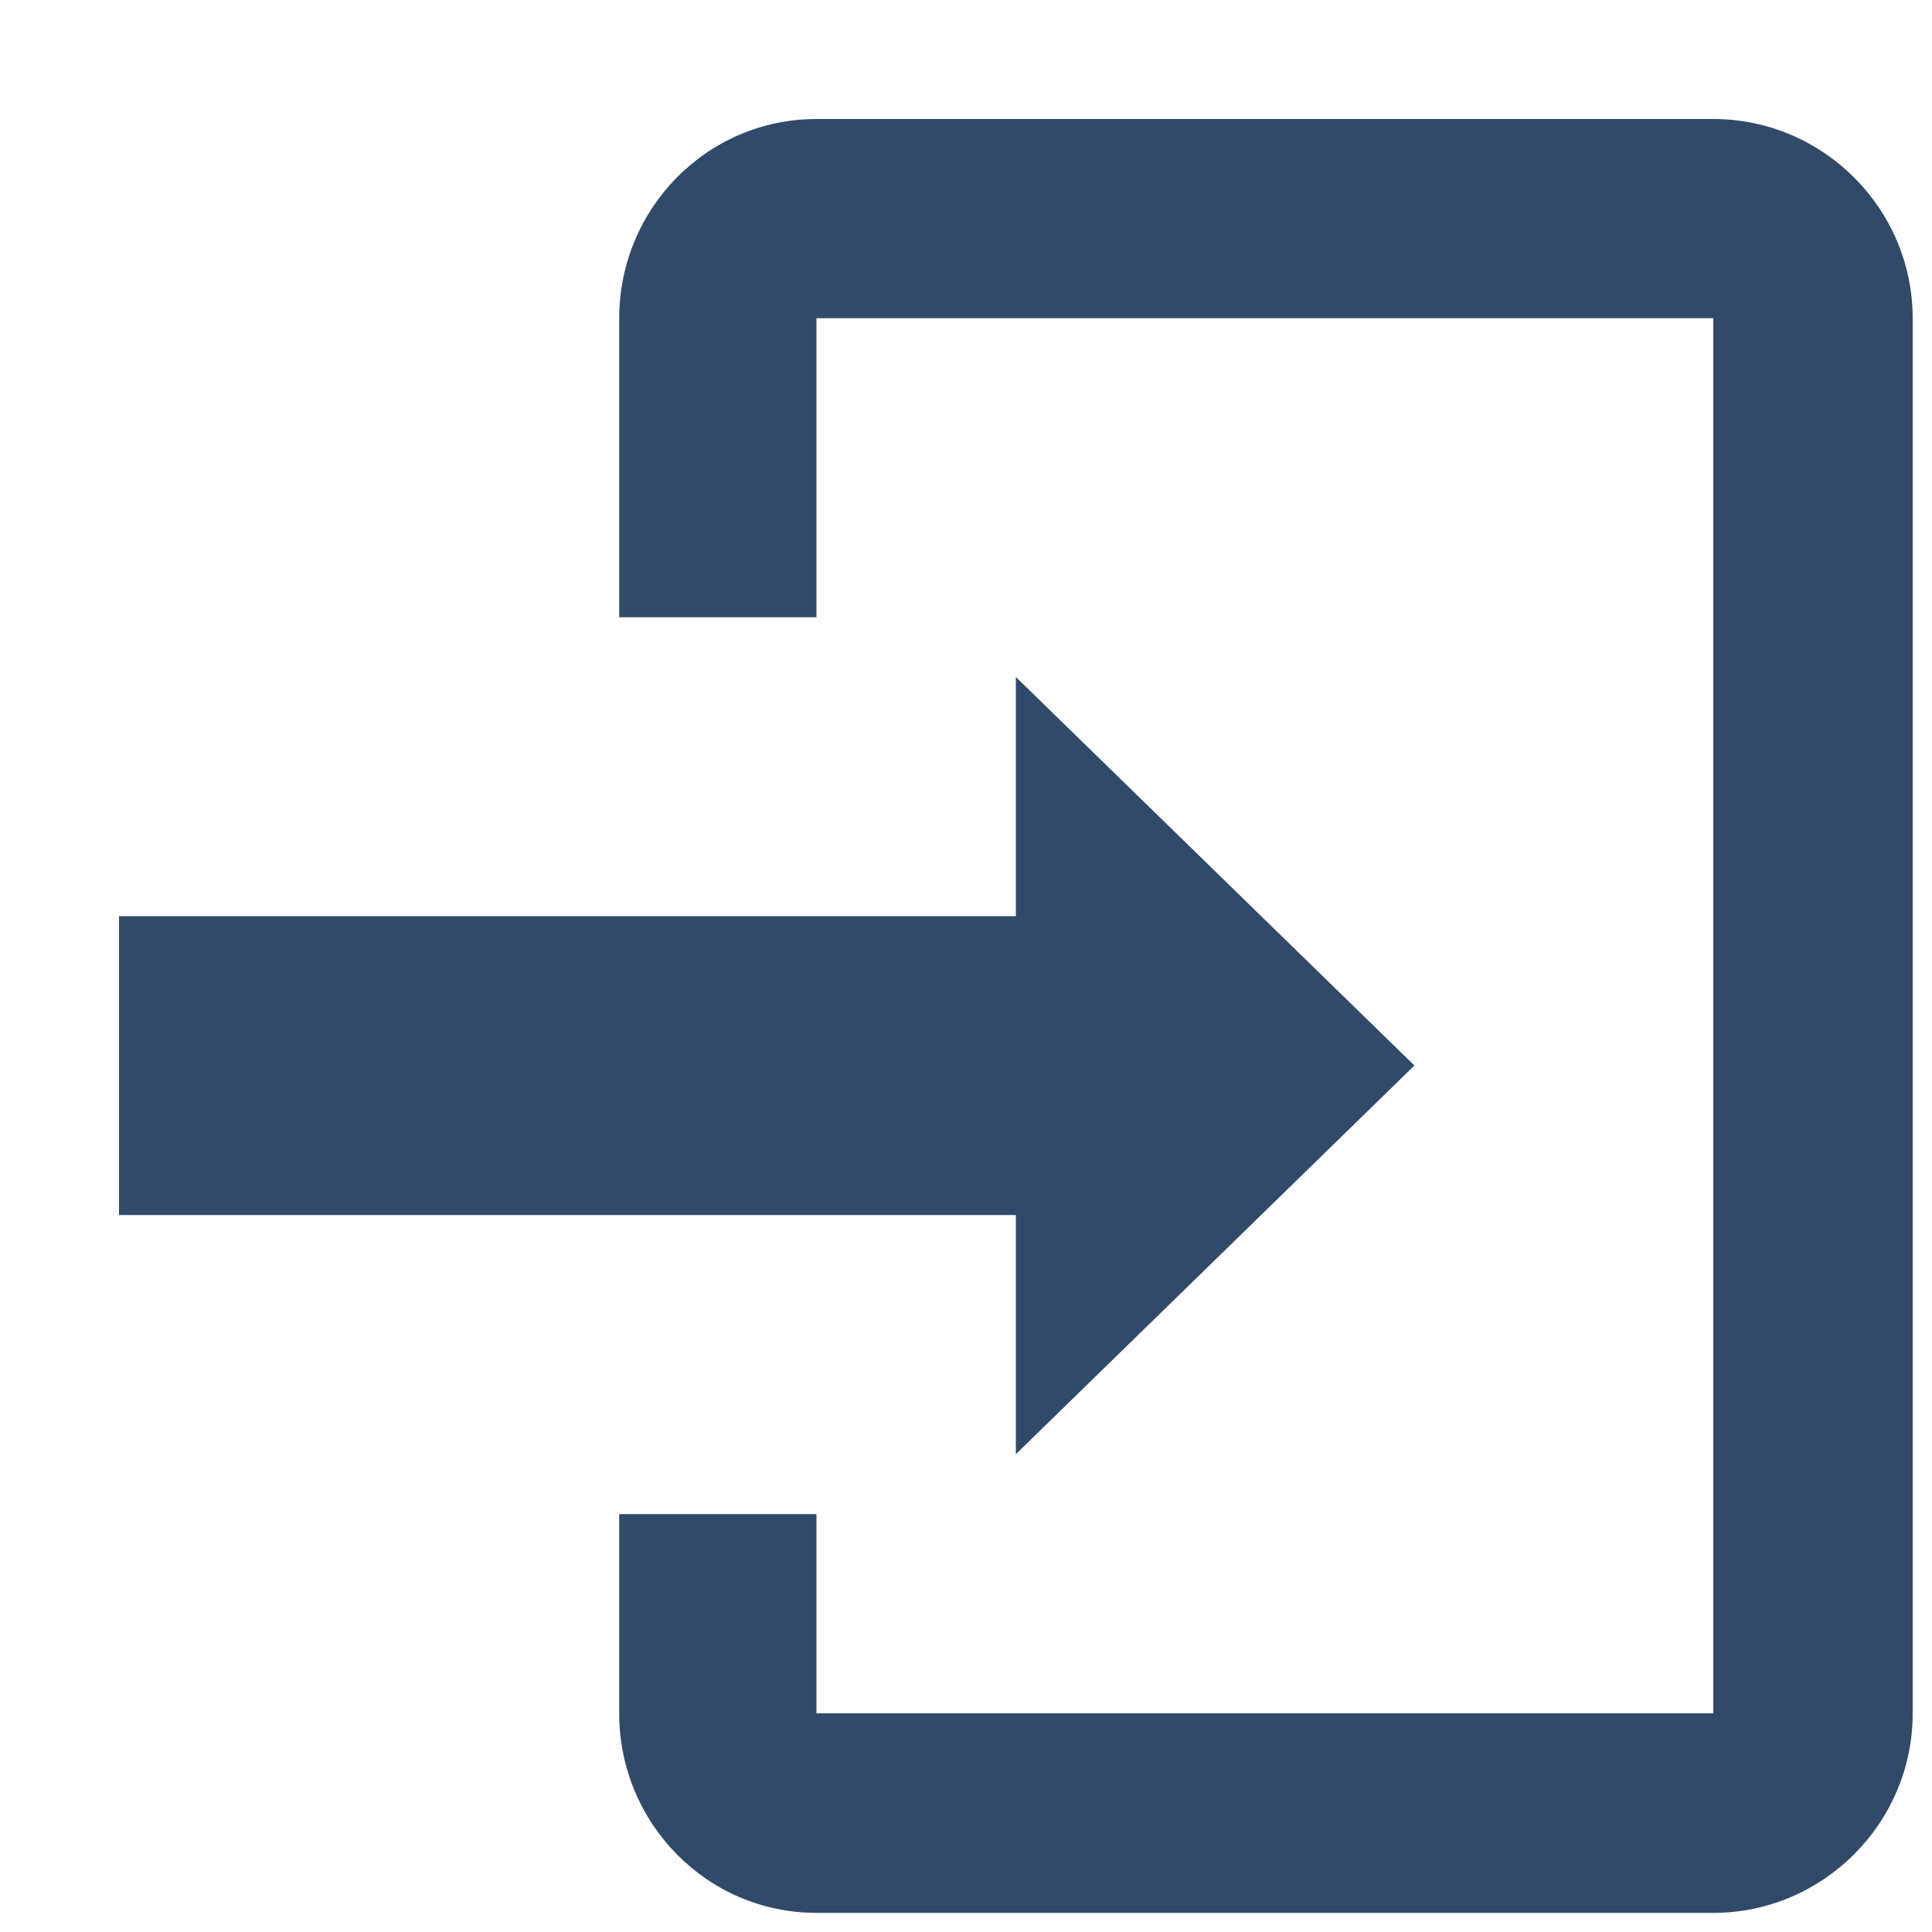
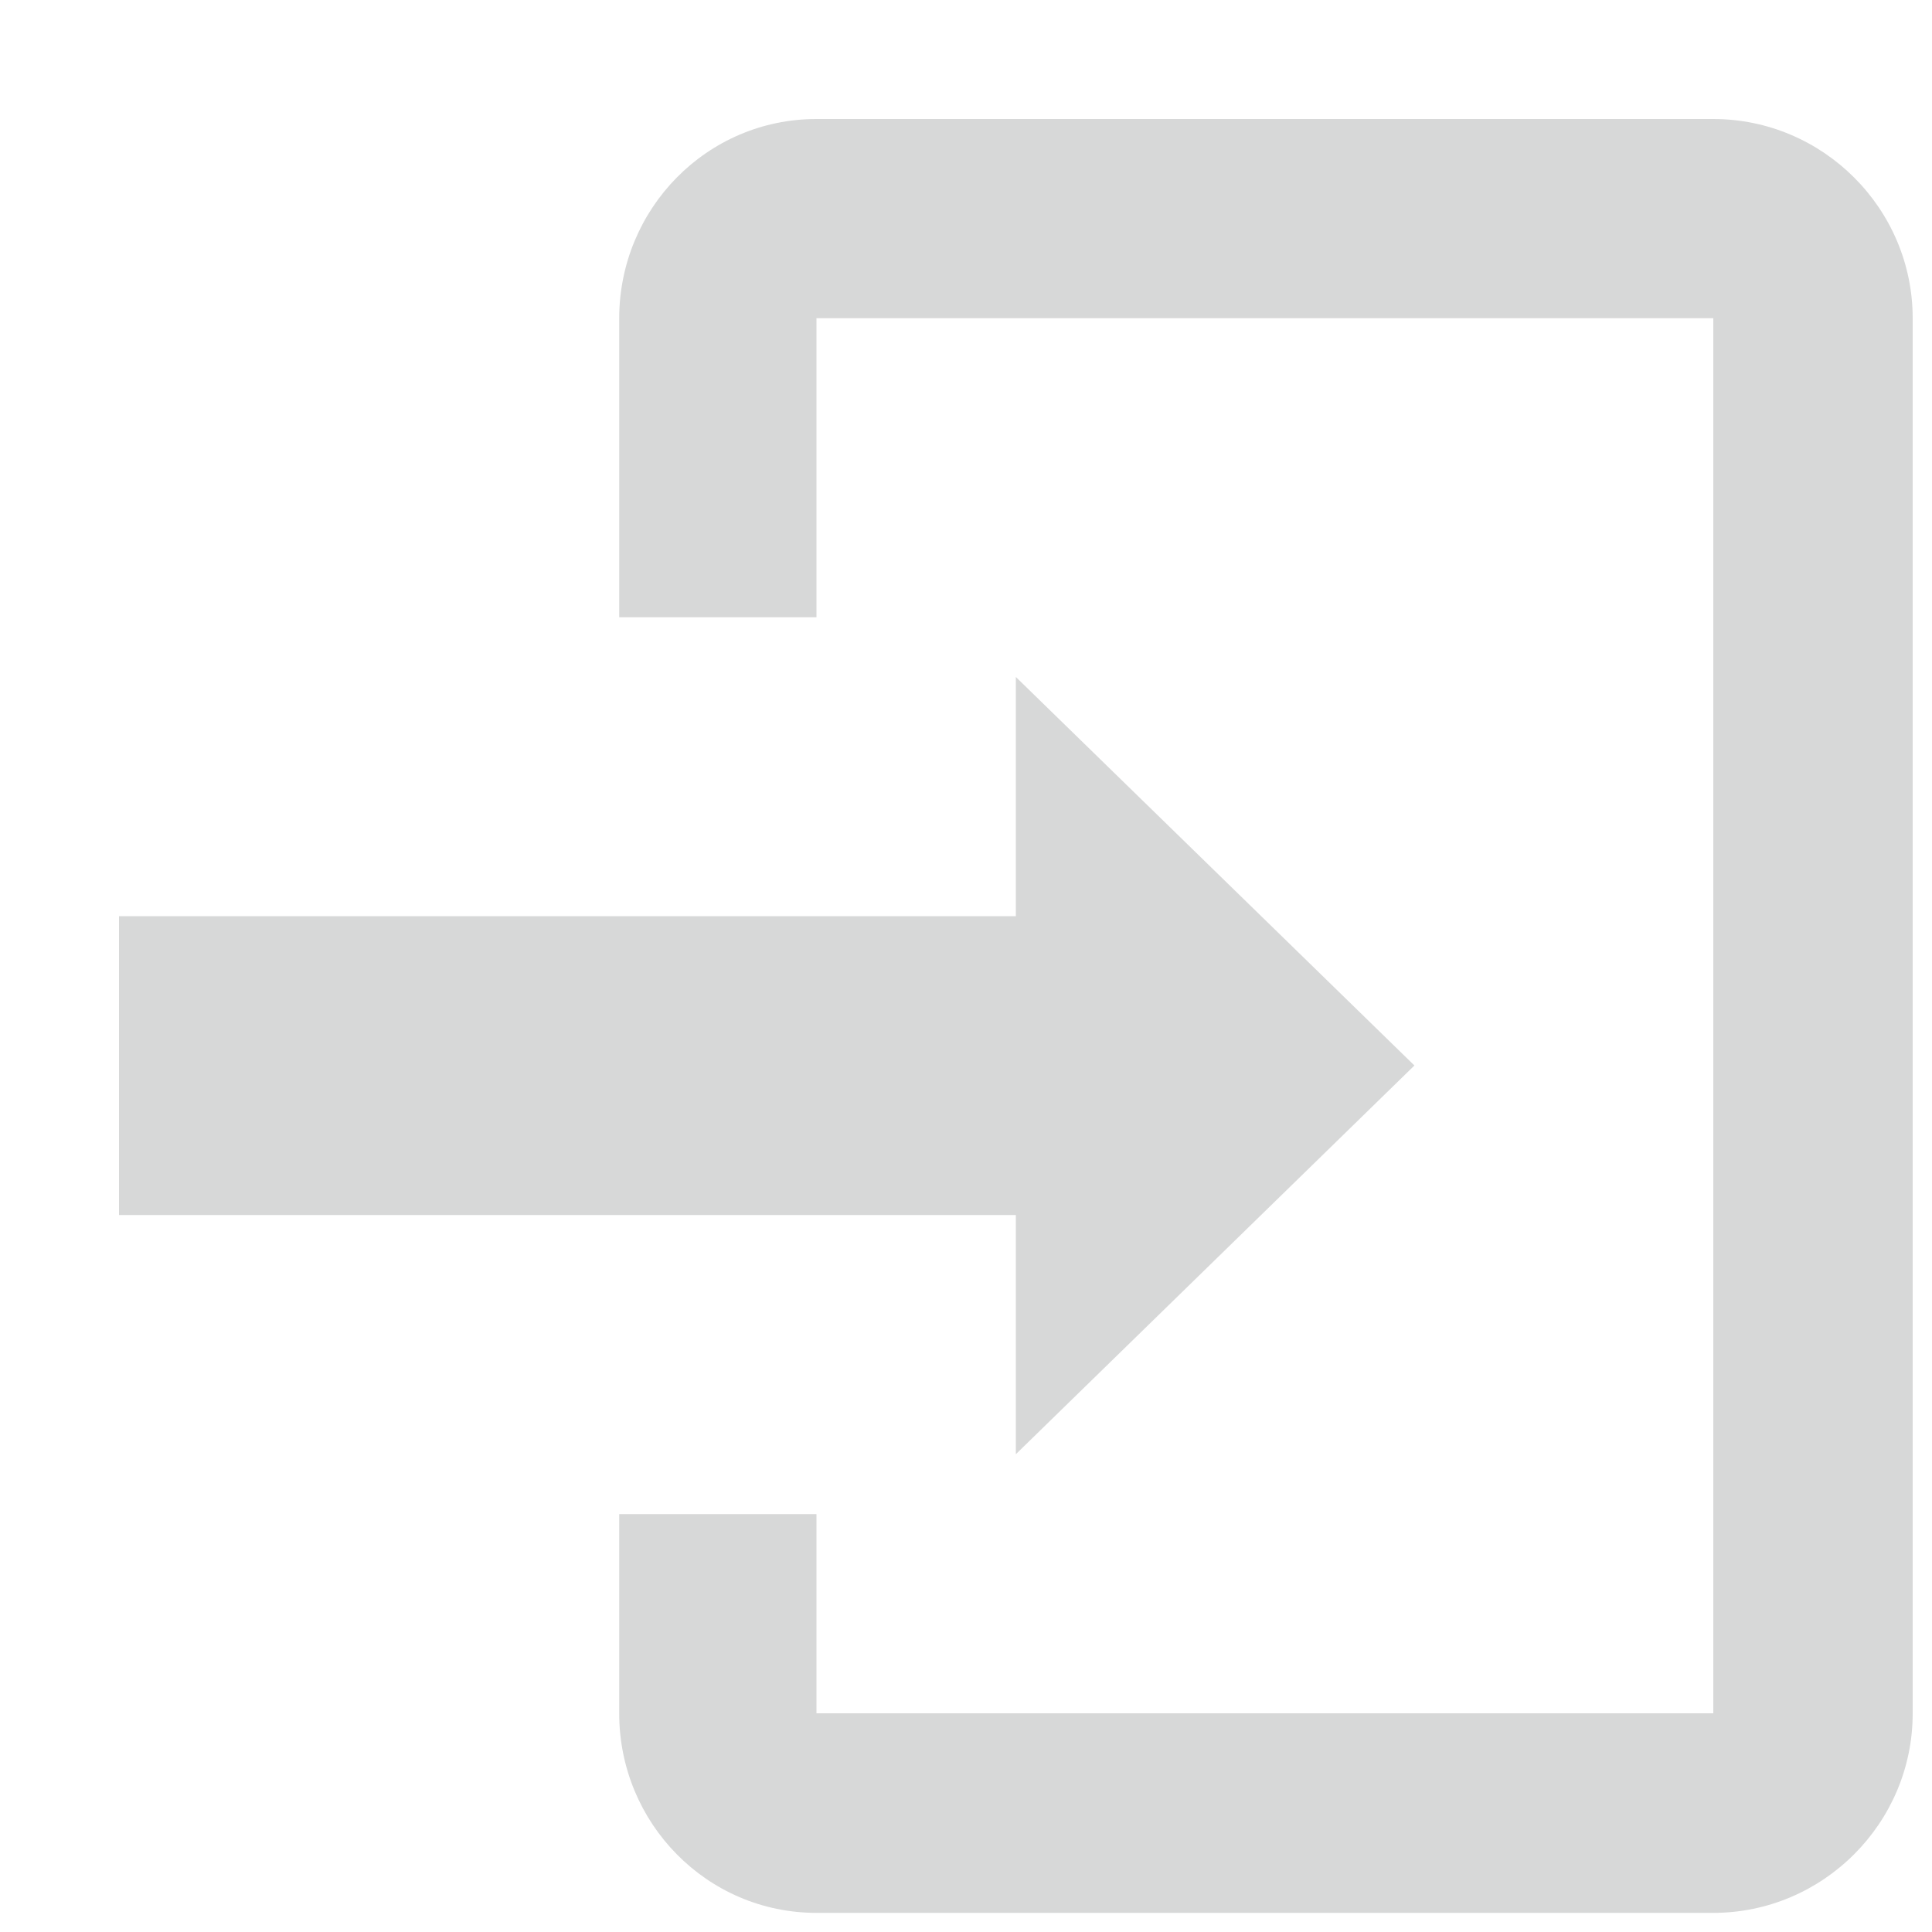
<svg xmlns="http://www.w3.org/2000/svg" version="1.1" x="0px" y="0px" viewBox="0 0 1000 1000" enable-background="new 0 0 1000 1000" xml:space="preserve">
  <g>
-     <path style="fill:#324a69;" d="M10,10L10,10L10,10z" />
-     <path style="fill:#324a69;" d="M886.8,61.6H422.6c-56.7,0-102.1,46.4-102.1,103.2v154.7h102.1V164.7h464.2v722.1H422.6V783.7H320.5v103.2c0,56.7,45.4,103.2,102.1,103.2h464.2c56.7,0,103.2-46.4,103.2-103.2V164.7C990,108,943.6,61.6,886.8,61.6z M525.8,752.7l206.3-201.2L525.8,350.4v123.8H61.6v154.7h464.2V752.7z" />
+     <path style="fill:#d7d8d8;" d="M10,10L10,10L10,10z" />
+     <path style="fill:#d7d8d8;" d="M886.8,61.6H422.6c-56.7,0-102.1,46.4-102.1,103.2v154.7h102.1V164.7h464.2v722.1H422.6V783.7H320.5v103.2c0,56.7,45.4,103.2,102.1,103.2h464.2c56.7,0,103.2-46.4,103.2-103.2V164.7C990,108,943.6,61.6,886.8,61.6z M525.8,752.7l206.3-201.2L525.8,350.4v123.8H61.6v154.7h464.2V752.7z" />
  </g>
</svg>
